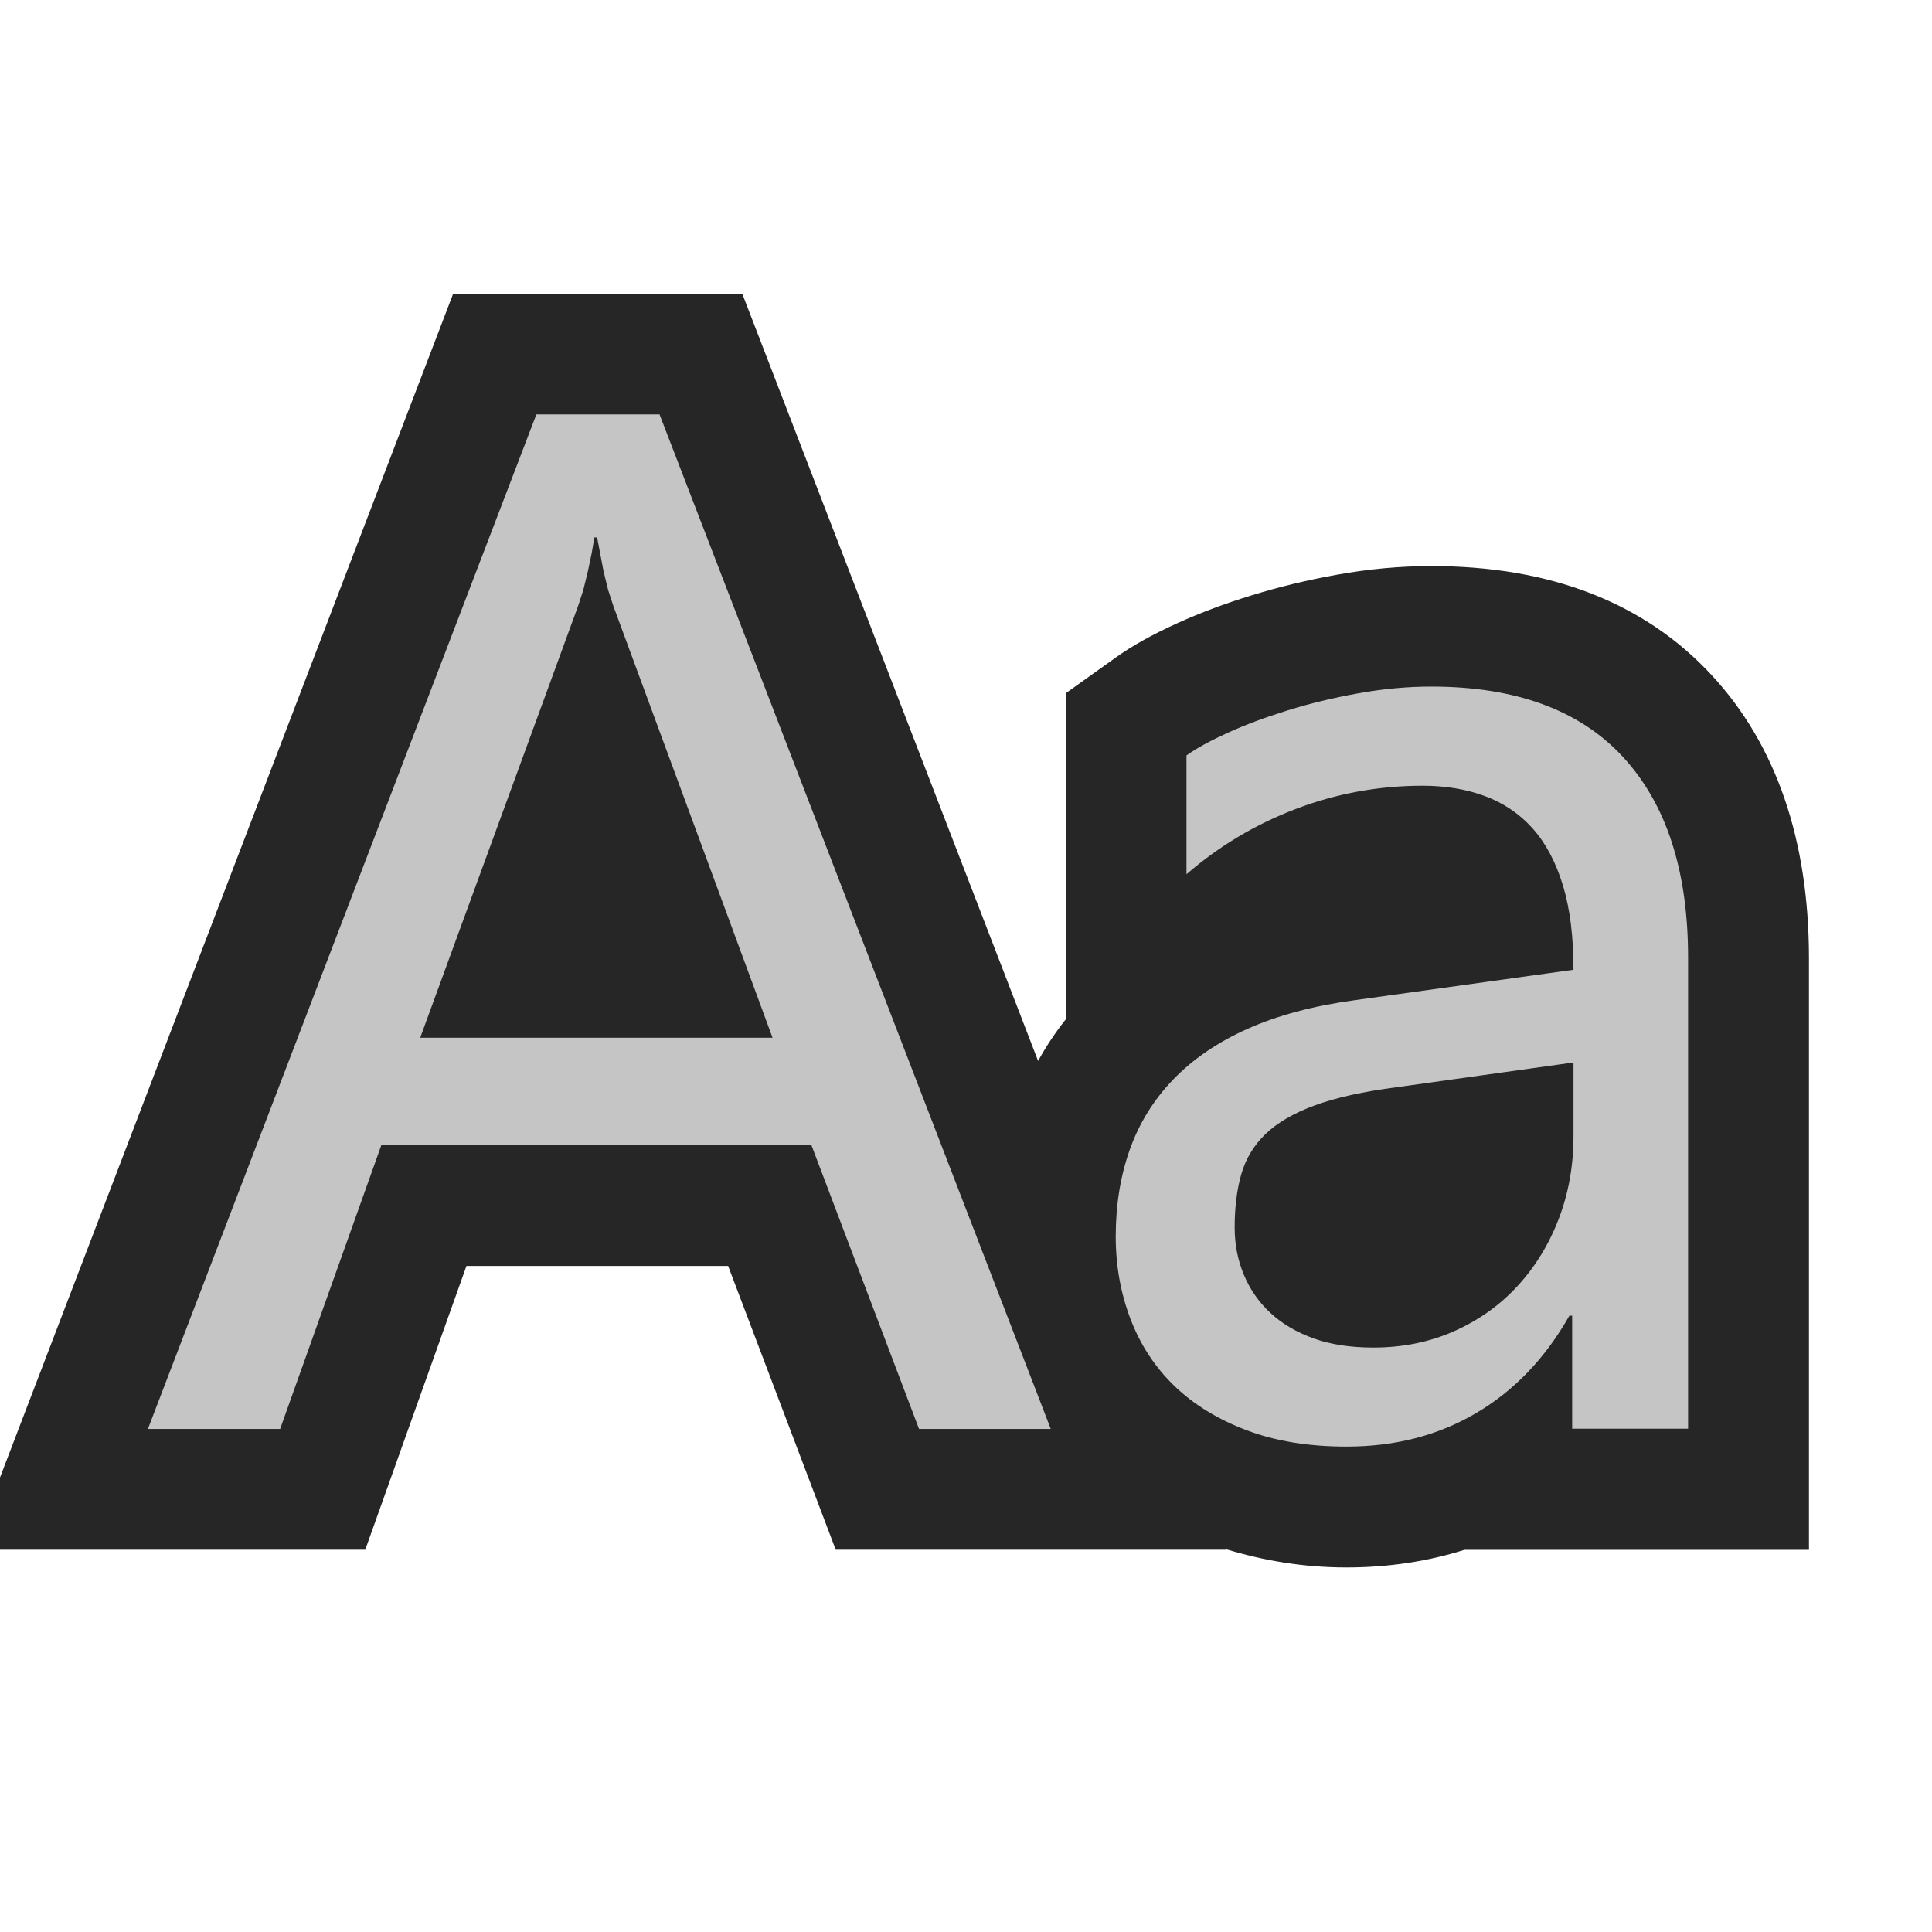
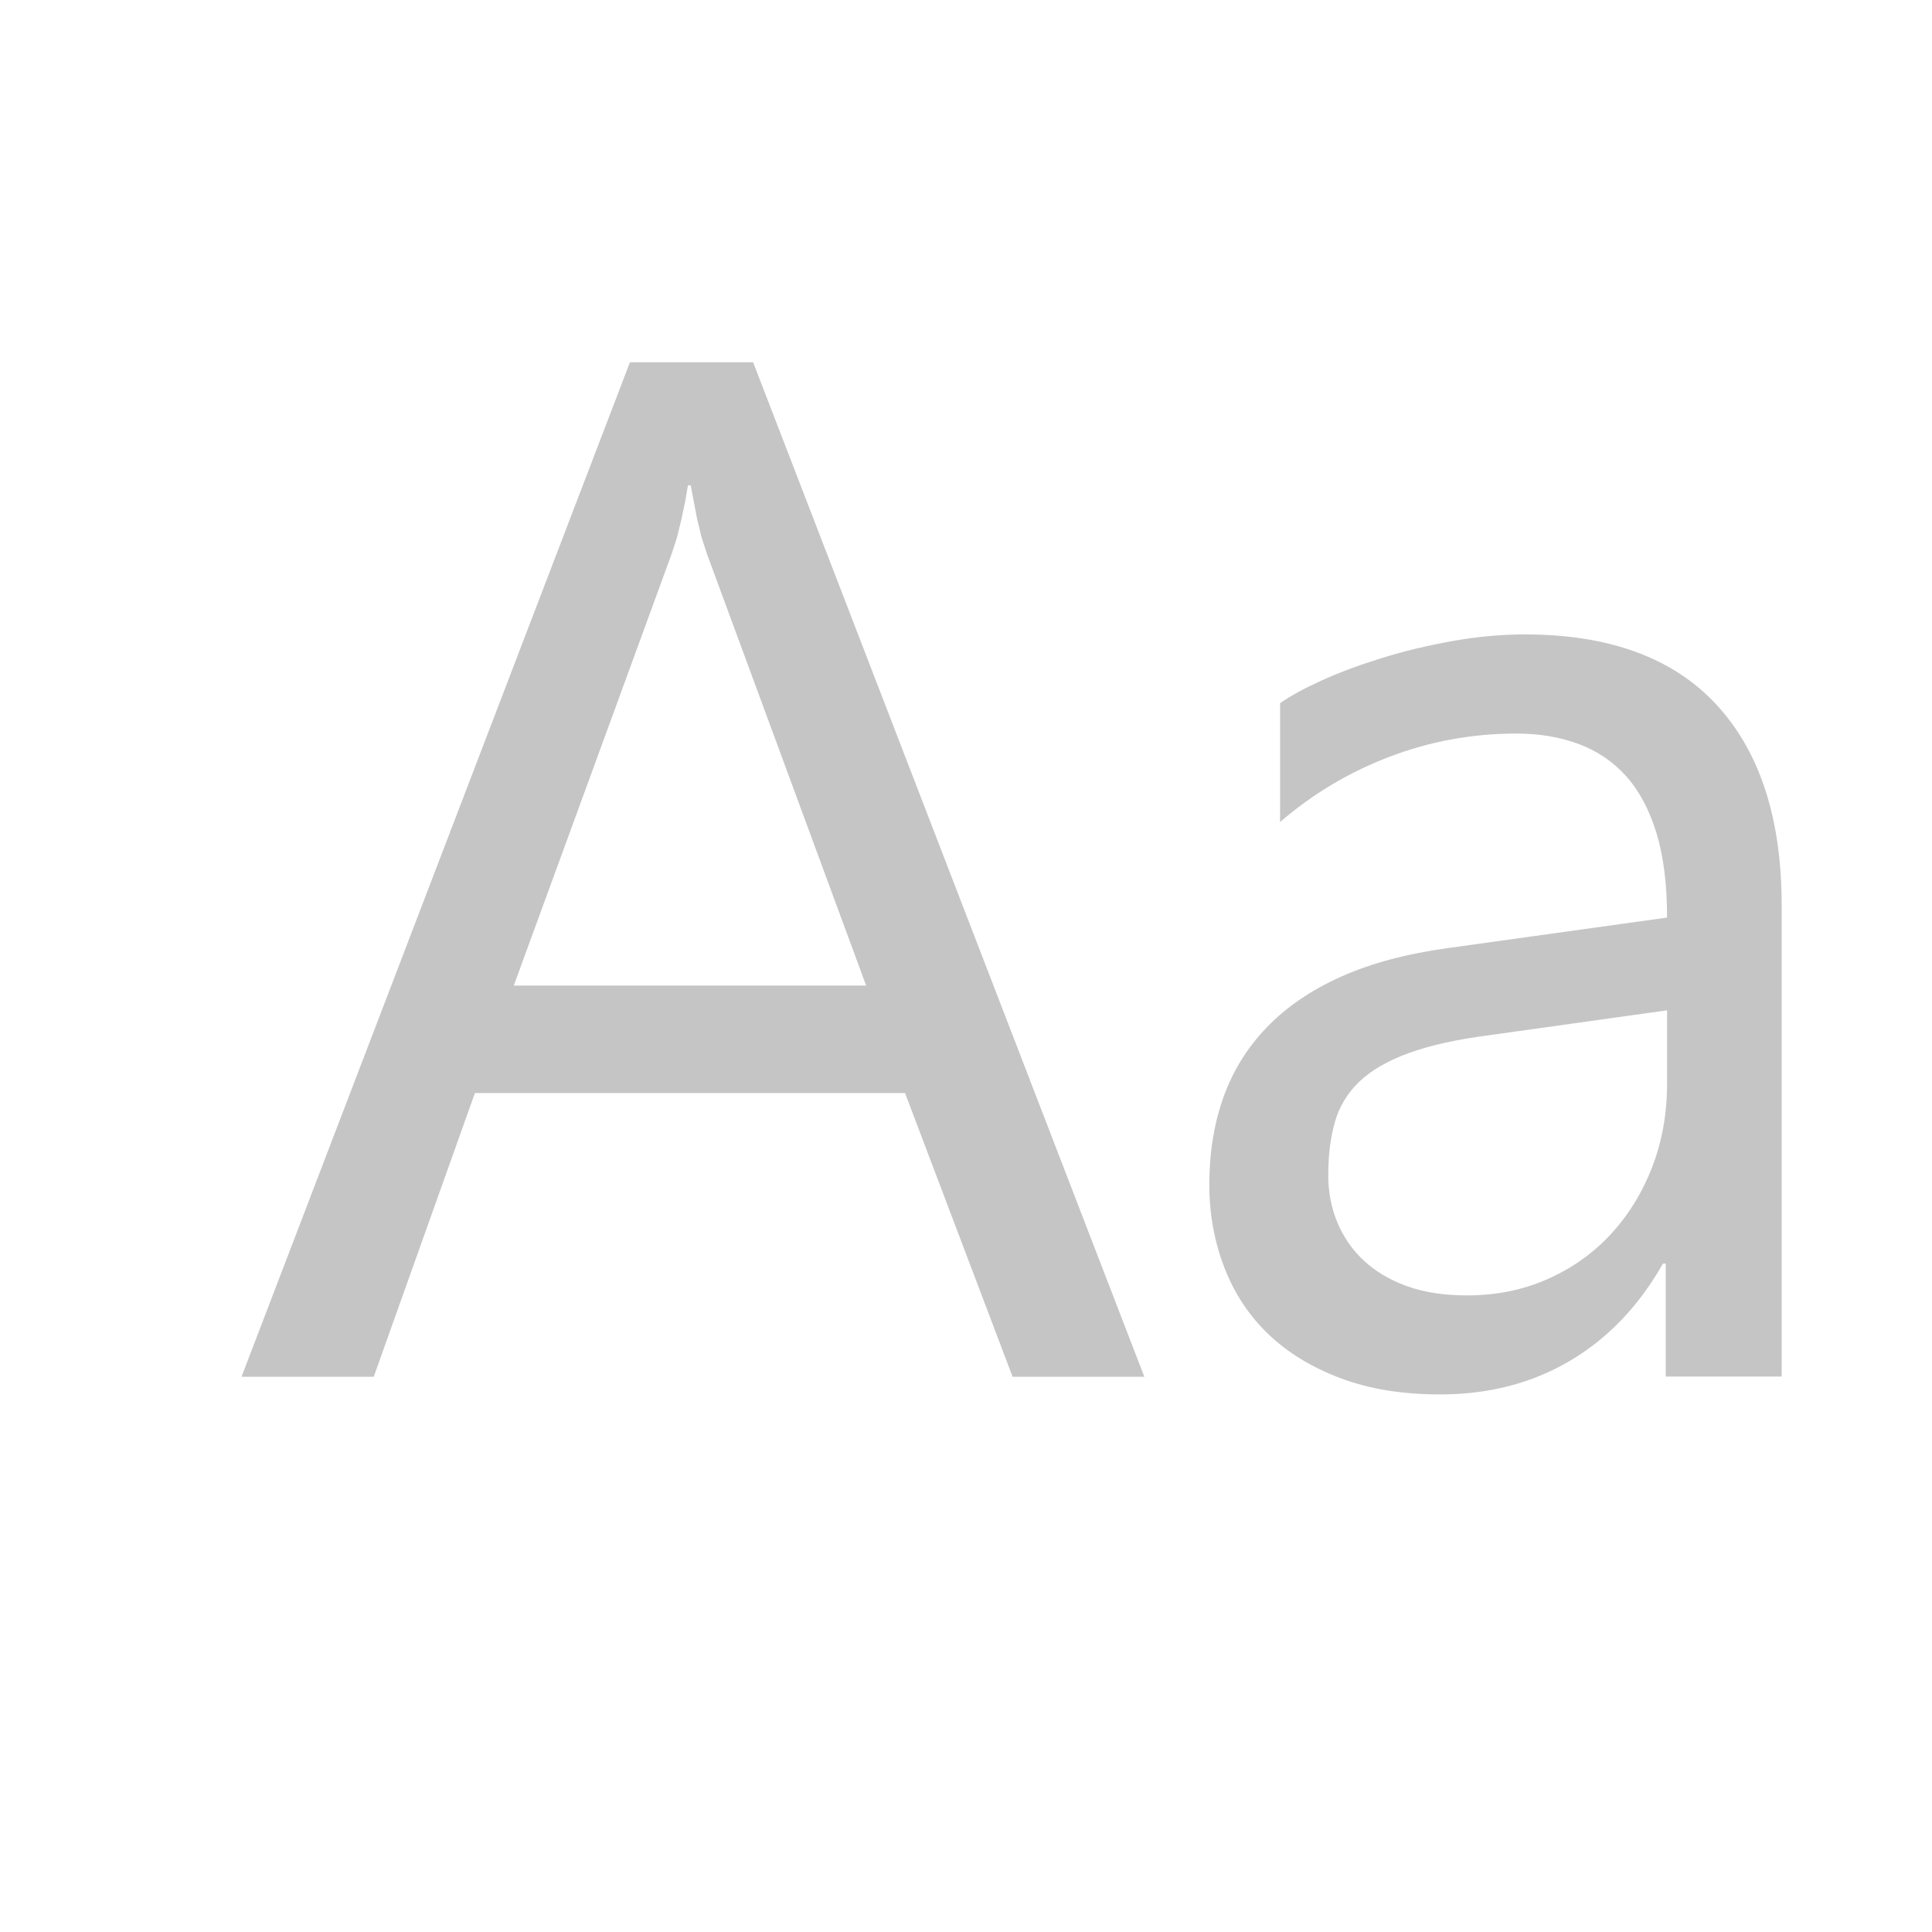
- <svg xmlns="http://www.w3.org/2000/svg" width="16" height="16">
-   <style type="text/css">.st0{opacity:0;fill:#262626;} .st1{fill:#262626;} .st2{fill:#C5C5C5;}</style>
-   <g id="outline">
-     <rect class="st0" width="16" height="16" />
-     <path class="st1" d="M14.176 5.592c-.555-.6-1.336-.904-2.322-.904-.258 0-.521.024-.784.072-.246.044-.479.101-.7.169-.228.07-.432.147-.613.229-.22.099-.389.196-.512.284l-.419.299v2.701c-.086.108-.162.223-.229.344l-2.45-6.354h-2.394l-3.753 9.804v.598h3.025l.838-2.35h2.167l.891 2.35h3.237l-.001-.003c.305.092.633.15.993.15.344 0 .671-.049.978-.146h2.853v-4.903c-.001-.975-.271-1.763-.805-2.34z" />
-   </g>
-   <g id="icon_x5F_bg">
-     <path class="st2" d="M7.611 11.834l-.891-2.35h-3.562l-.838 2.35h-1.095l3.217-8.402h1.02l3.24 8.402h-1.091zm-2.531-6.814l-.044-.135-.038-.156-.029-.152-.024-.126h-.023l-.021.126-.032.152-.038.156-.044.135-1.307 3.574h2.918l-1.318-3.574z" />
-     <path class="st2" d="M13.02 11.834v-.938h-.023c-.199.352-.456.62-.771.806s-.673.278-1.075.278c-.313 0-.588-.045-.826-.135s-.438-.212-.598-.366-.281-.338-.363-.551-.124-.442-.124-.688c0-.262.039-.502.117-.721s.198-.412.36-.58.367-.308.615-.419.544-.19.888-.237l1.811-.252c0-.273-.029-.507-.088-.7s-.143-.351-.252-.472-.241-.21-.396-.267-.325-.085-.513-.085c-.363 0-.714.064-1.052.193s-.638.31-.904.54v-.984c.082-.059.196-.121.343-.188s.312-.128.495-.185.378-.104.583-.141.407-.056.606-.056c.699 0 1.229.194 1.588.583s.539.942.539 1.661v3.902h-.96zm-1.454-2.83c-.273.035-.498.085-.674.149s-.313.144-.41.237-.165.205-.202.334-.055.276-.055.44c0 .141.025.271.076.393s.124.227.22.316.215.16.357.211.308.076.495.076c.242 0 .465-.045.668-.135s.378-.214.524-.372.261-.344.343-.557.123-.442.123-.688v-.609l-1.465.205z" />
-   </g>
+ <svg xmlns="http://www.w3.org/2000/svg" width="16" height="16" viewBox="0 0 16 16" fill="none">
+   <path d="M8.386 11.402L7.495 9.052H3.933L3.095 11.402H2L5.217 3H6.237L9.477 11.402H8.386ZM5.855 4.588L5.811 4.453L5.773 4.297L5.744 4.145L5.72 4.019H5.697L5.676 4.145L5.644 4.297L5.606 4.453L5.562 4.588L4.255 8.162H7.173L5.855 4.588V4.588Z" fill="#C5C5C5" />
+   <path d="M13.795 11.402V10.464H13.772C13.573 10.816 13.316 11.084 13.001 11.27C12.686 11.456 12.328 11.548 11.926 11.548C11.613 11.548 11.338 11.503 11.1 11.413C10.862 11.323 10.662 11.201 10.502 11.047C10.342 10.893 10.221 10.709 10.139 10.496C10.057 10.283 10.015 10.054 10.015 9.808C10.015 9.546 10.054 9.306 10.132 9.087C10.21 8.868 10.33 8.675 10.492 8.507C10.654 8.339 10.859 8.199 11.107 8.088C11.355 7.977 11.651 7.898 11.995 7.851L13.806 7.599C13.806 7.326 13.777 7.092 13.718 6.899C13.659 6.706 13.575 6.548 13.466 6.427C13.357 6.306 13.225 6.217 13.07 6.16C12.915 6.103 12.745 6.075 12.557 6.075C12.194 6.075 11.843 6.139 11.505 6.268C11.167 6.397 10.867 6.578 10.601 6.808V5.824C10.683 5.765 10.797 5.703 10.944 5.636C11.091 5.569 11.256 5.508 11.439 5.451C11.622 5.394 11.817 5.347 12.022 5.31C12.227 5.273 12.429 5.254 12.628 5.254C13.327 5.254 13.857 5.448 14.216 5.837C14.575 6.226 14.755 6.779 14.755 7.498V11.4H13.795V11.402ZM12.341 8.572C12.068 8.607 11.843 8.657 11.667 8.721C11.491 8.785 11.354 8.865 11.257 8.958C11.16 9.051 11.092 9.163 11.055 9.292C11.018 9.421 11 9.568 11 9.732C11 9.873 11.025 10.003 11.076 10.125C11.127 10.247 11.2 10.352 11.296 10.441C11.392 10.53 11.511 10.601 11.653 10.652C11.795 10.703 11.961 10.728 12.148 10.728C12.39 10.728 12.613 10.683 12.816 10.593C13.019 10.503 13.194 10.379 13.34 10.221C13.486 10.063 13.601 9.877 13.683 9.664C13.765 9.451 13.806 9.222 13.806 8.976V8.367L12.341 8.572V8.572Z" fill="#C5C5C5" />
</svg>
